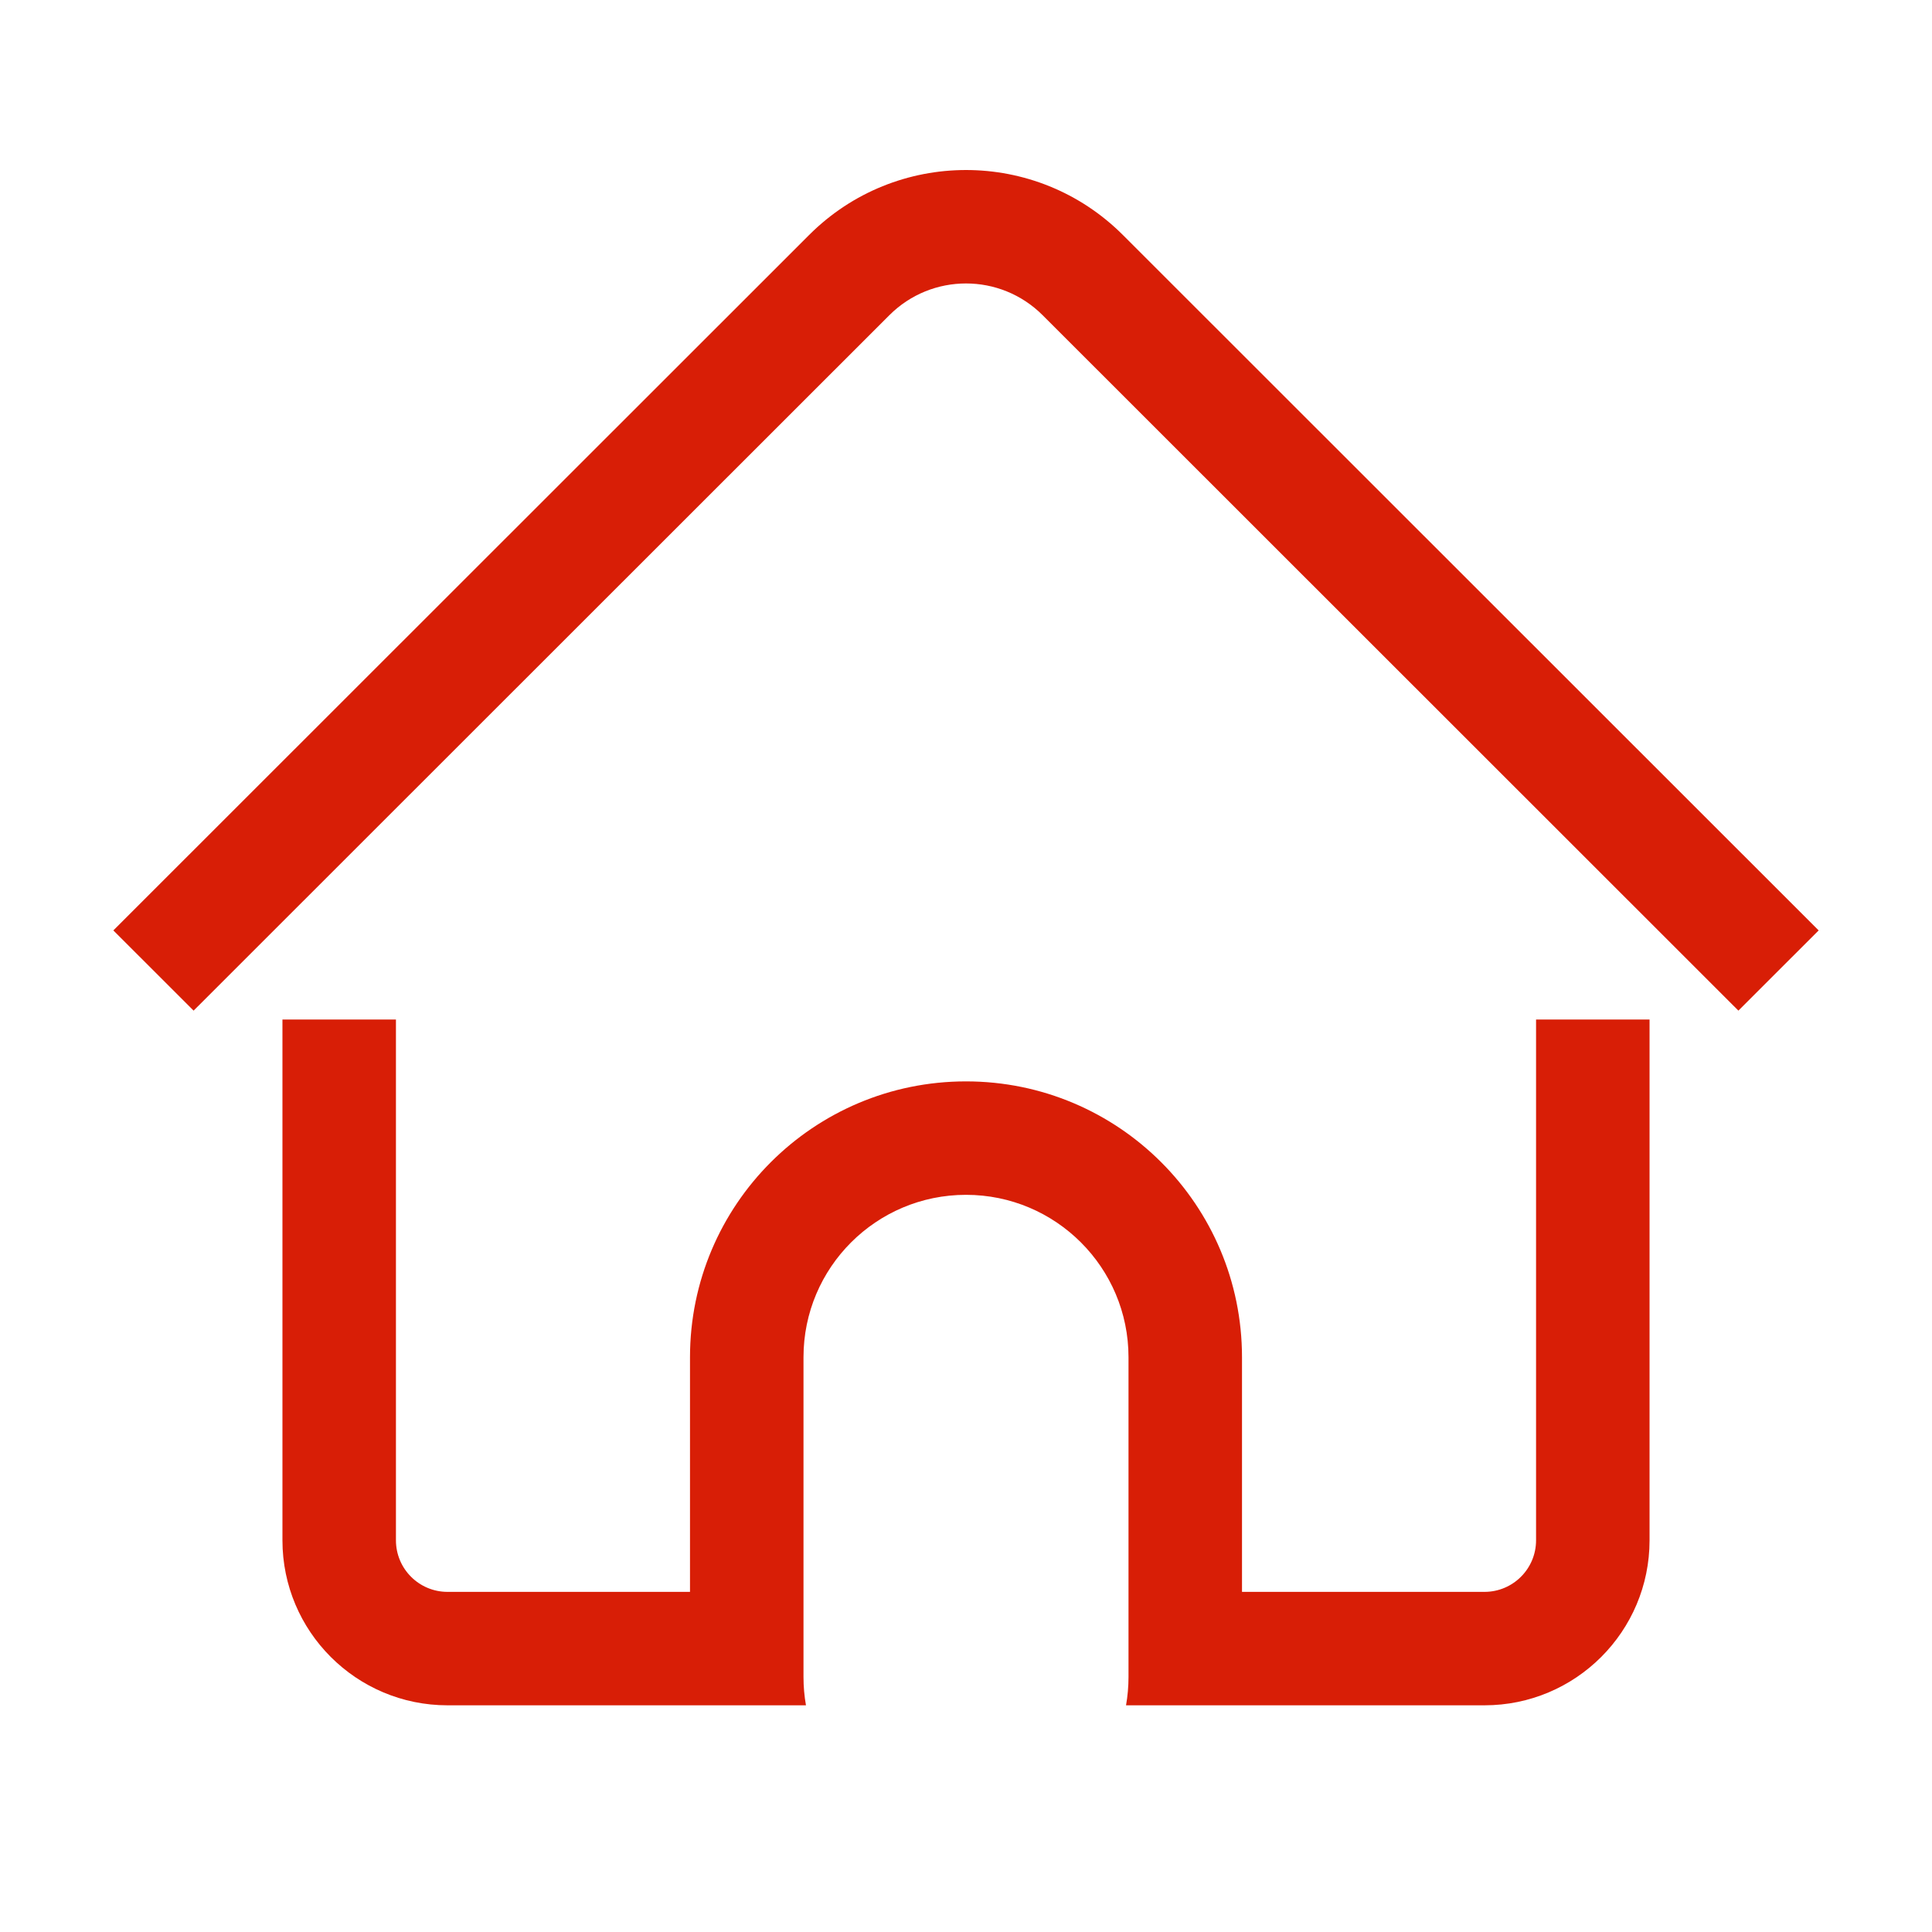
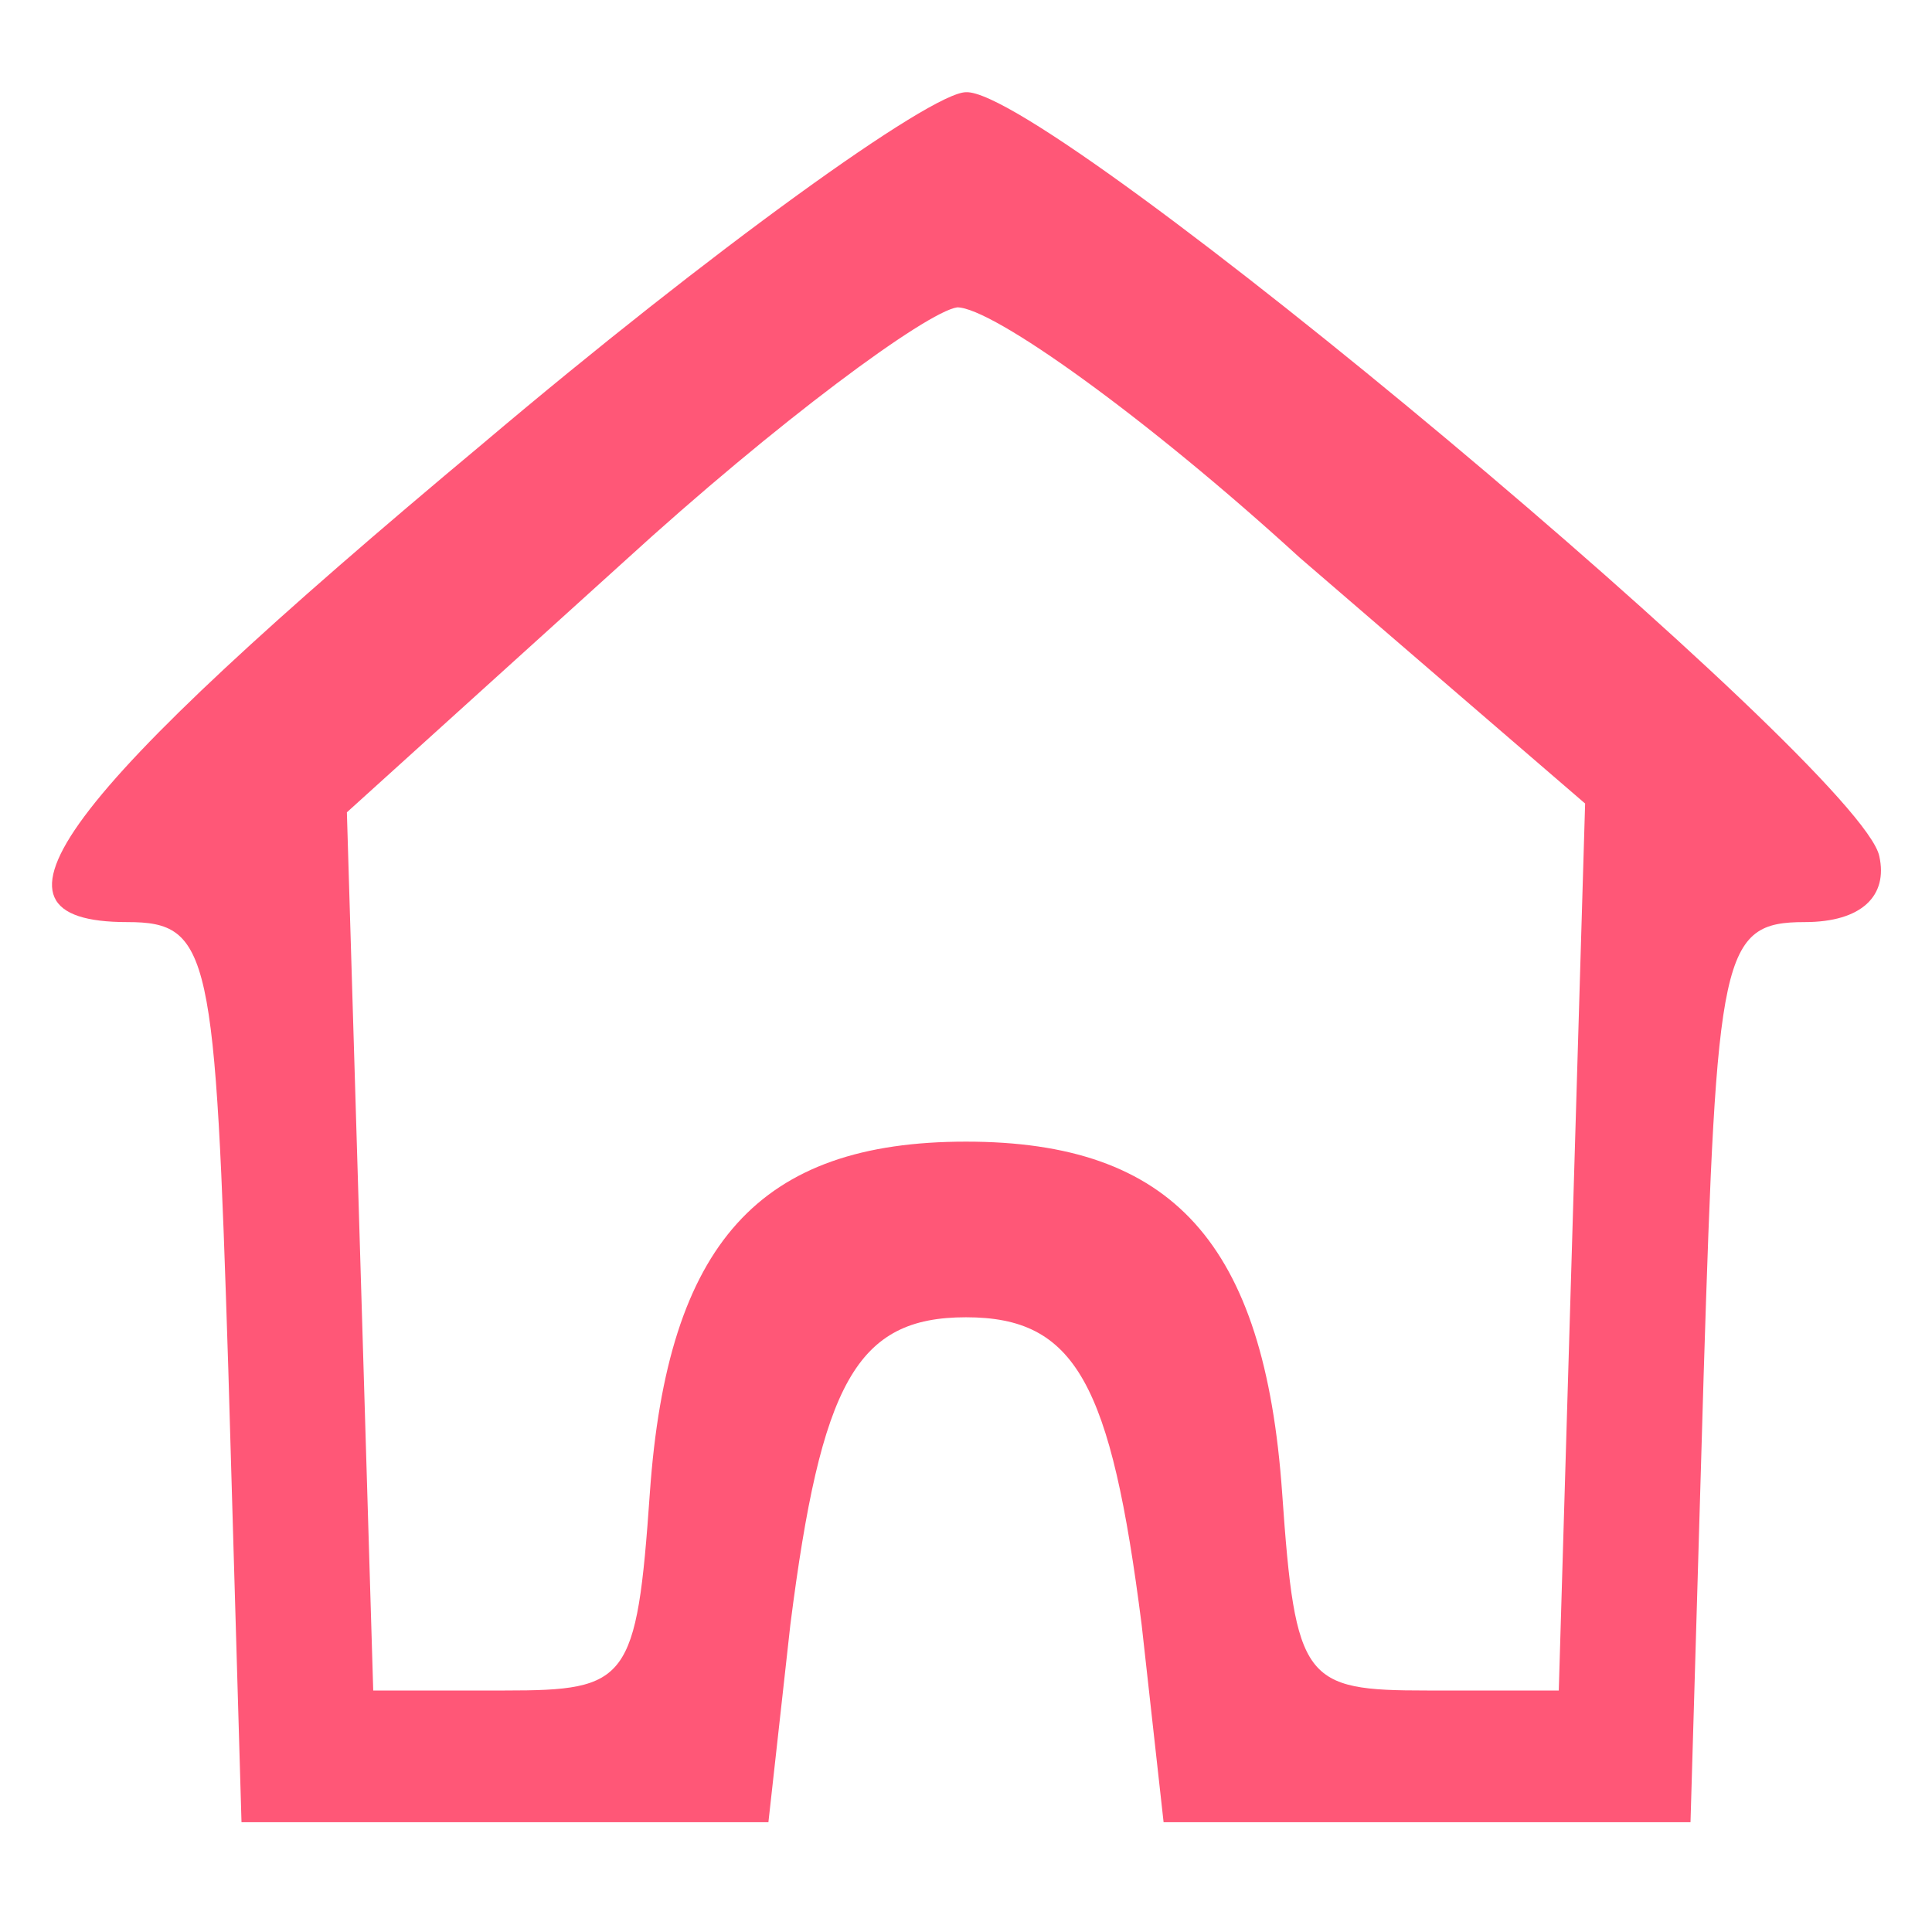
- <svg xmlns="http://www.w3.org/2000/svg" t="1614859005211" class="icon" viewBox="0 0 1024 1024" version="1.1" p-id="5715" width="200" height="200">
-   <defs>
-     <style type="text/css" />
-   </defs>
-   <path d="M209.856 540.361v276.034c0 15.094 12.242 27.33 27.344 27.33h128.513V719.373c0-80.753 65.495-146.216 146.287-146.216s146.287 65.463 146.287 146.216v124.352H786.8c15.102 0 27.344-12.236 27.344-27.33V540.36h60.155v276.034c0 48.3-39.175 87.456-87.499 87.456H596.823a86.584 86.584 0 0 0 1.308-15.032V719.373c0-47.546-38.562-86.09-86.131-86.09-47.57 0-86.131 38.544-86.131 86.09v169.446c0 5.128 0.448 10.15 1.308 15.032H237.2c-48.324 0-87.499-39.156-87.499-87.456V540.36h60.155zM595.14 124.533L963.925 493.14l-42.536 42.515-368.786-368.607c-22.425-22.413-58.781-22.413-81.206 0L102.611 535.655 60.075 493.14 428.86 124.533c45.916-45.895 120.362-45.895 166.278 0z" p-id="5716" fill="#d81e06" />
+ <svg xmlns="http://www.w3.org/2000/svg" version="1.0" width="44pt" height="44pt" viewBox="0 0 44 44" preserveAspectRatio="xMidYMid meet">
+   <g transform="translate(0,44) scale(0.1,-0.1)" fill="#ff5777" stroke="none">
+     <path d="M110 339 c-97 -81 -118 -109 -81 -109 19 0 20 -7 23 -102 l3 -103 60 0 60 0 5 45 c7 55 15 70 40 70 25 0 33 -15 40 -70 l5 -45 60 0 60 0 3 102 c3 96 4 103 23 103 13 0 19 6 17 15 -4 20 -189 175 -208 174 -8 0 -58 -36 -110 -80z m186 -26 l65 -56 -3 -101 -3 -101 -30 0 c-28 0 -30 2 -33 45 -4 57 -25 80 -72 80 -47 0 -68 -23 -72 -80 -3 -43 -5 -45 -33 -45 l-30 0 -3 100 -3 100 63 57 c35 32 69 57 76 58 8 0 43 -25 78 -57z" />
+   </g>
</svg>
